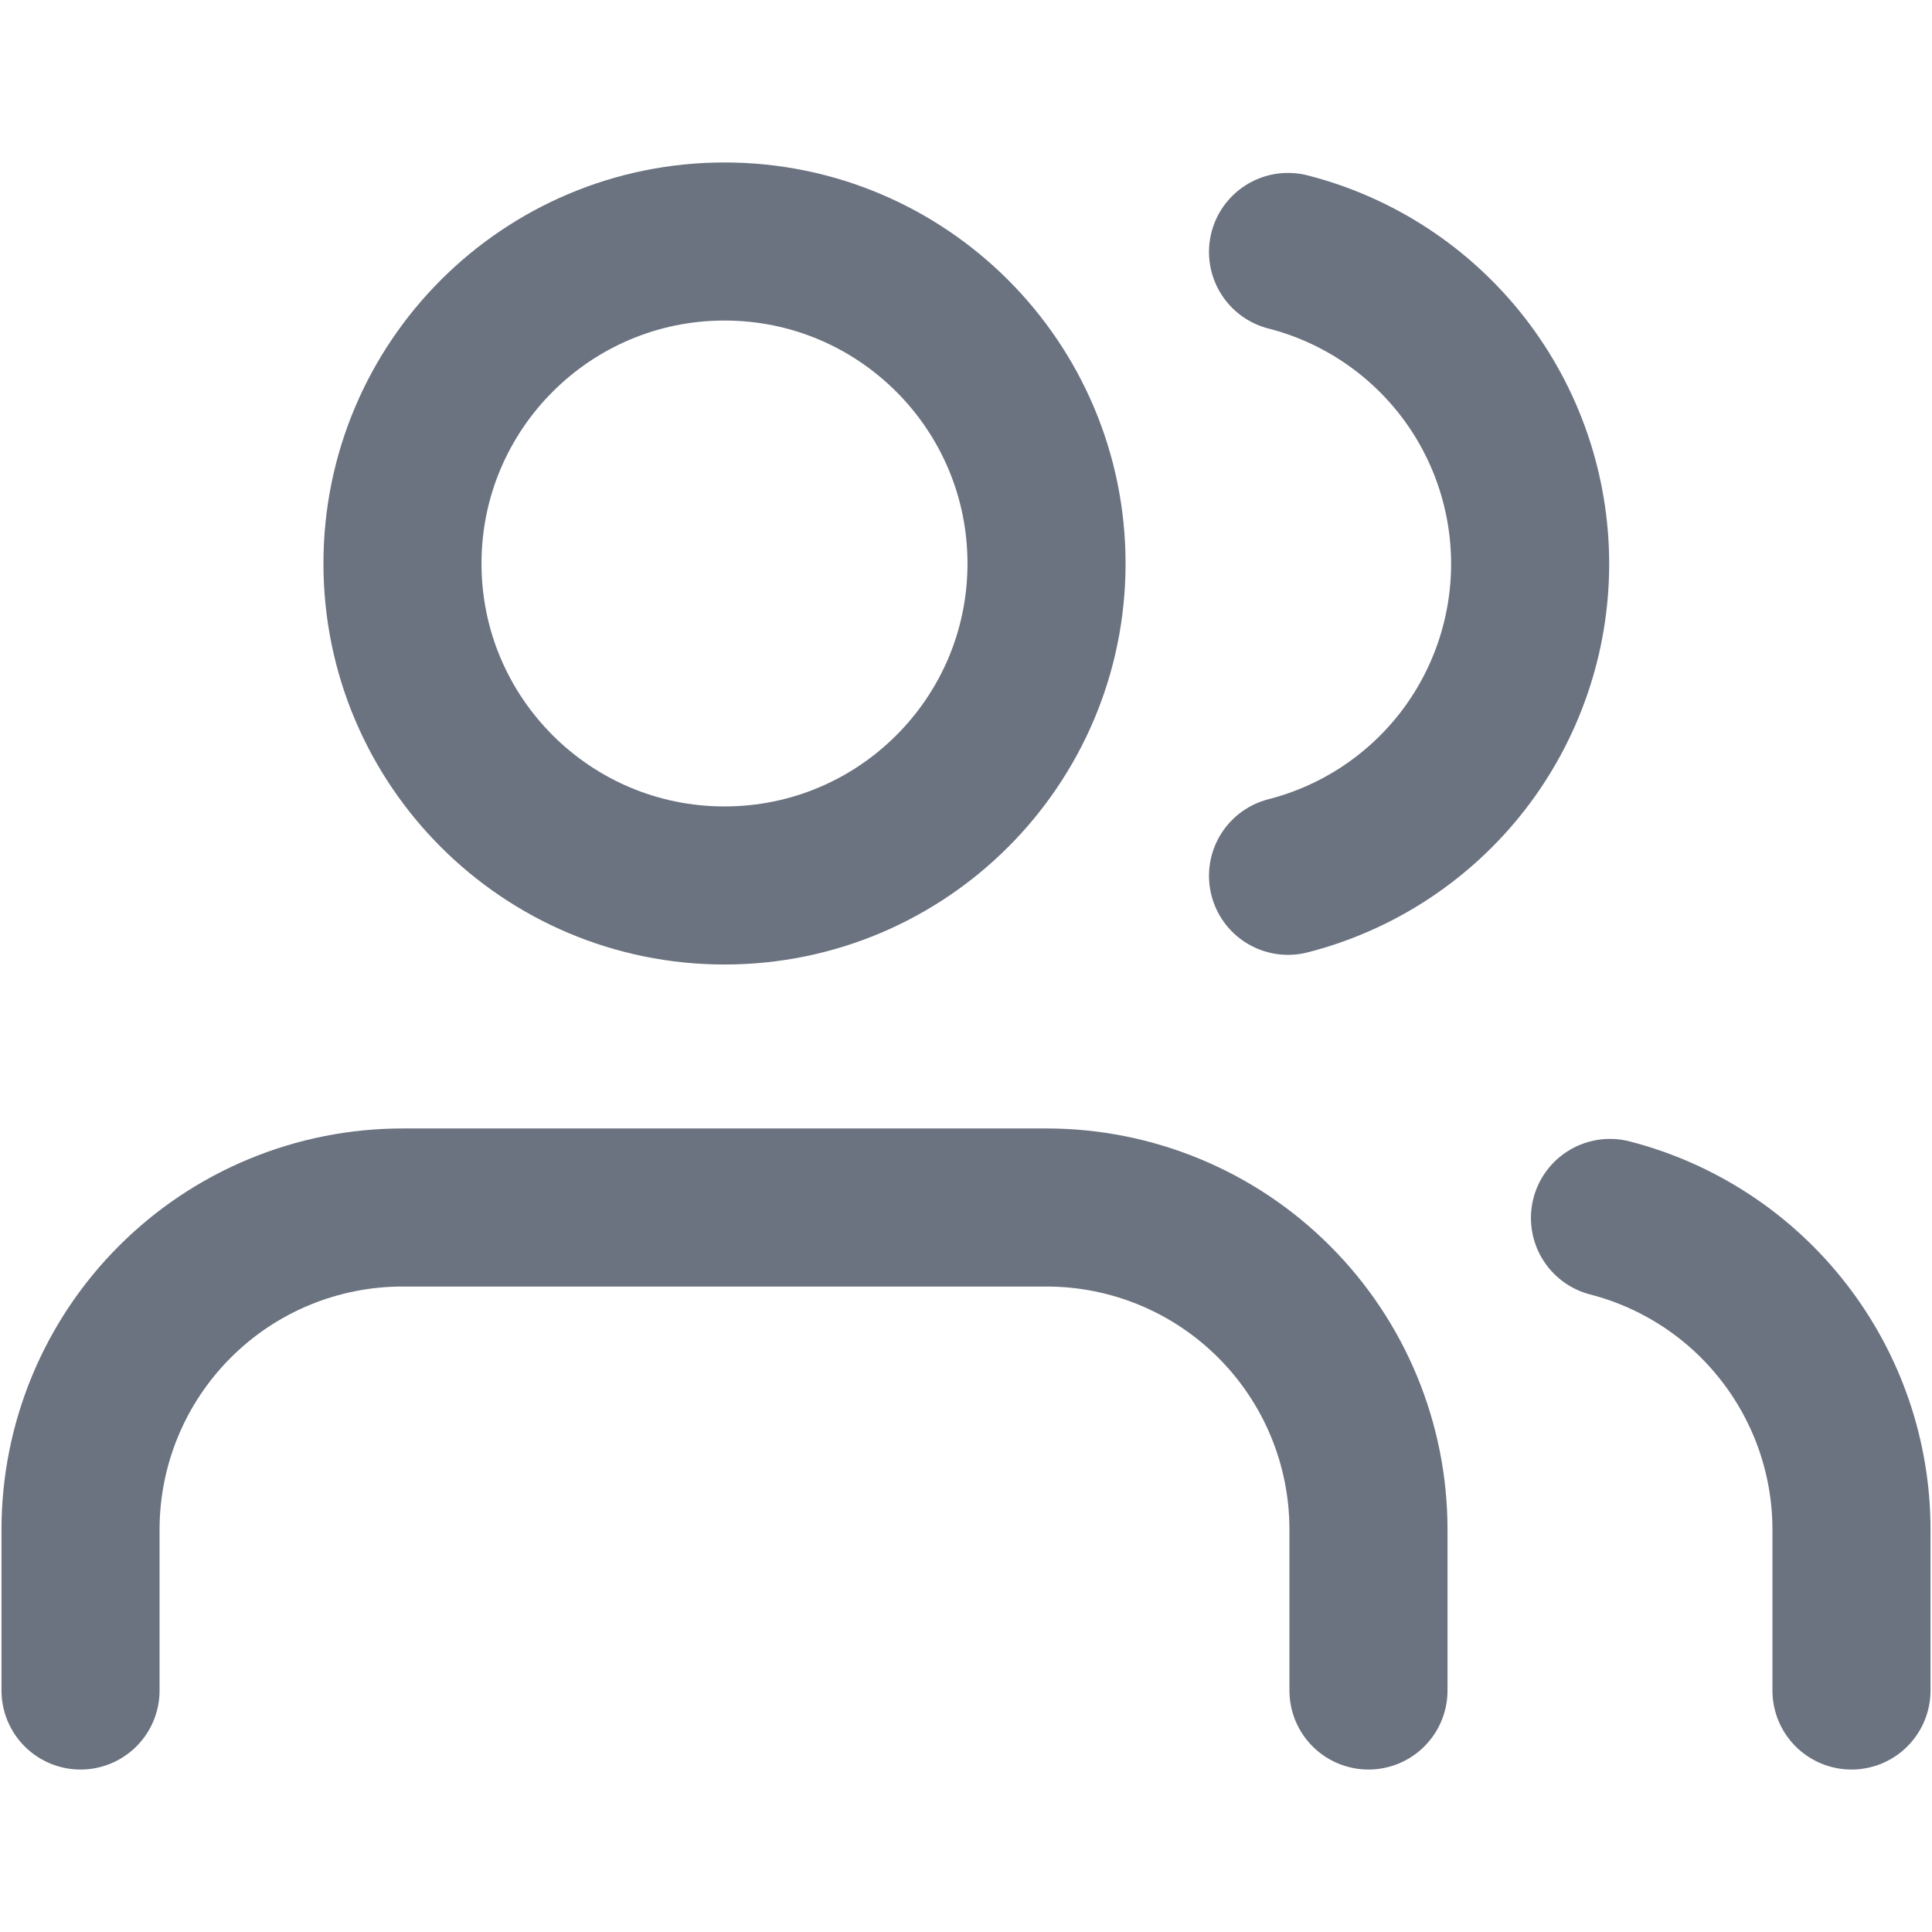
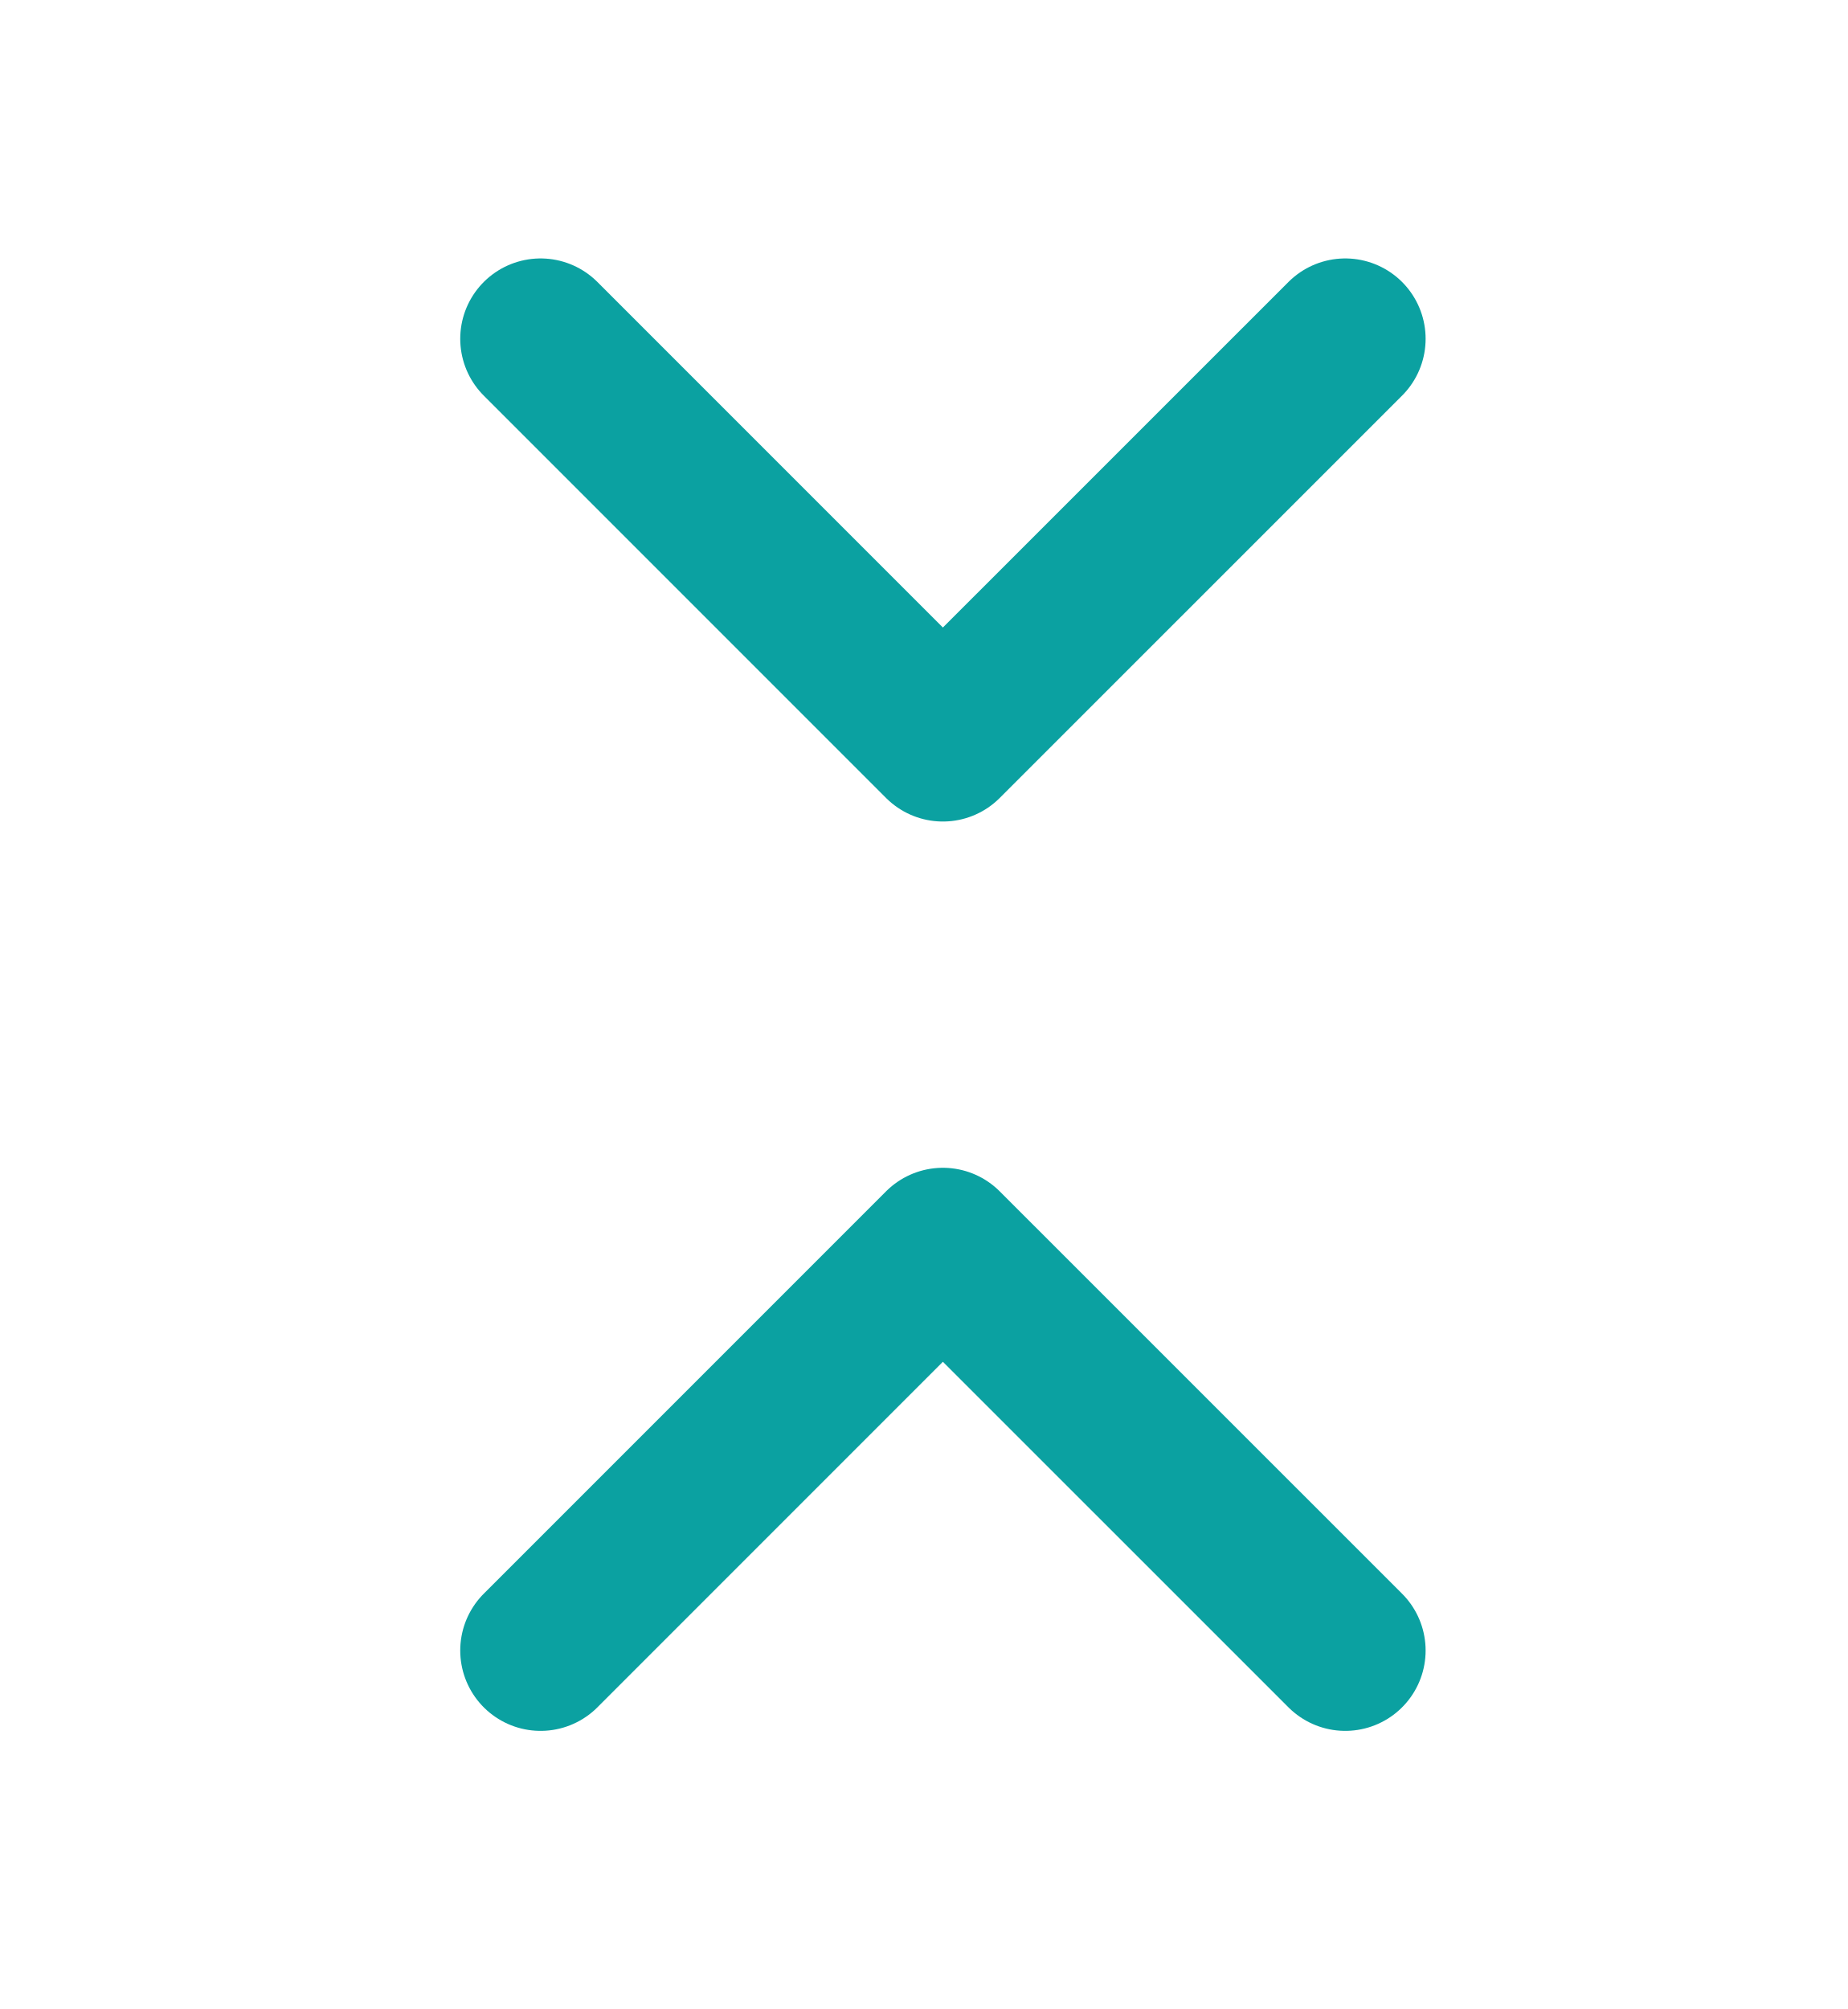
- <svg xmlns="http://www.w3.org/2000/svg" width="22" height="22" viewBox="0 0 22 22" fill="none">
-   <path d="M21.083 19.25V17.417C21.083 16.604 20.812 15.815 20.314 15.173C19.817 14.531 19.12 14.072 18.333 13.869" stroke="#6B7280" stroke-width="1.8" stroke-linecap="round" stroke-linejoin="round" />
-   <path d="M15.583 19.25V17.417C15.583 16.444 15.197 15.512 14.509 14.824C13.822 14.136 12.889 13.75 11.917 13.75H4.583C3.611 13.75 2.678 14.136 1.991 14.824C1.303 15.512 0.917 16.444 0.917 17.417V19.25" stroke="#6B7280" stroke-width="1.8" stroke-linecap="round" stroke-linejoin="round" />
-   <path d="M14.667 2.869C15.456 3.071 16.154 3.53 16.654 4.173C17.153 4.816 17.424 5.607 17.424 6.421C17.424 7.235 17.153 8.026 16.654 8.67C16.154 9.313 15.456 9.771 14.667 9.973" stroke="#6B7280" stroke-width="1.8" stroke-linecap="round" stroke-linejoin="round" />
-   <path d="M8.25 10.083C10.275 10.083 11.917 8.442 11.917 6.417C11.917 4.392 10.275 2.75 8.25 2.75C6.225 2.75 4.583 4.392 4.583 6.417C4.583 8.442 6.225 10.083 8.25 10.083Z" stroke="#6B7280" stroke-width="1.8" stroke-linecap="round" stroke-linejoin="round" />
+ <svg xmlns="http://www.w3.org/2000/svg" width="23" height="25" viewBox="0 0 23 25" fill="none">
+   <path d="M6.728 4.216L11.735 9.223L16.743 4.216" stroke="#0BA1A1" stroke-width="2" stroke-linecap="round" stroke-linejoin="round" />
+   <path d="M16.743 20.539L11.735 15.532L6.728 20.539" stroke="#0BA1A1" stroke-width="2" stroke-linecap="round" stroke-linejoin="round" />
</svg>
